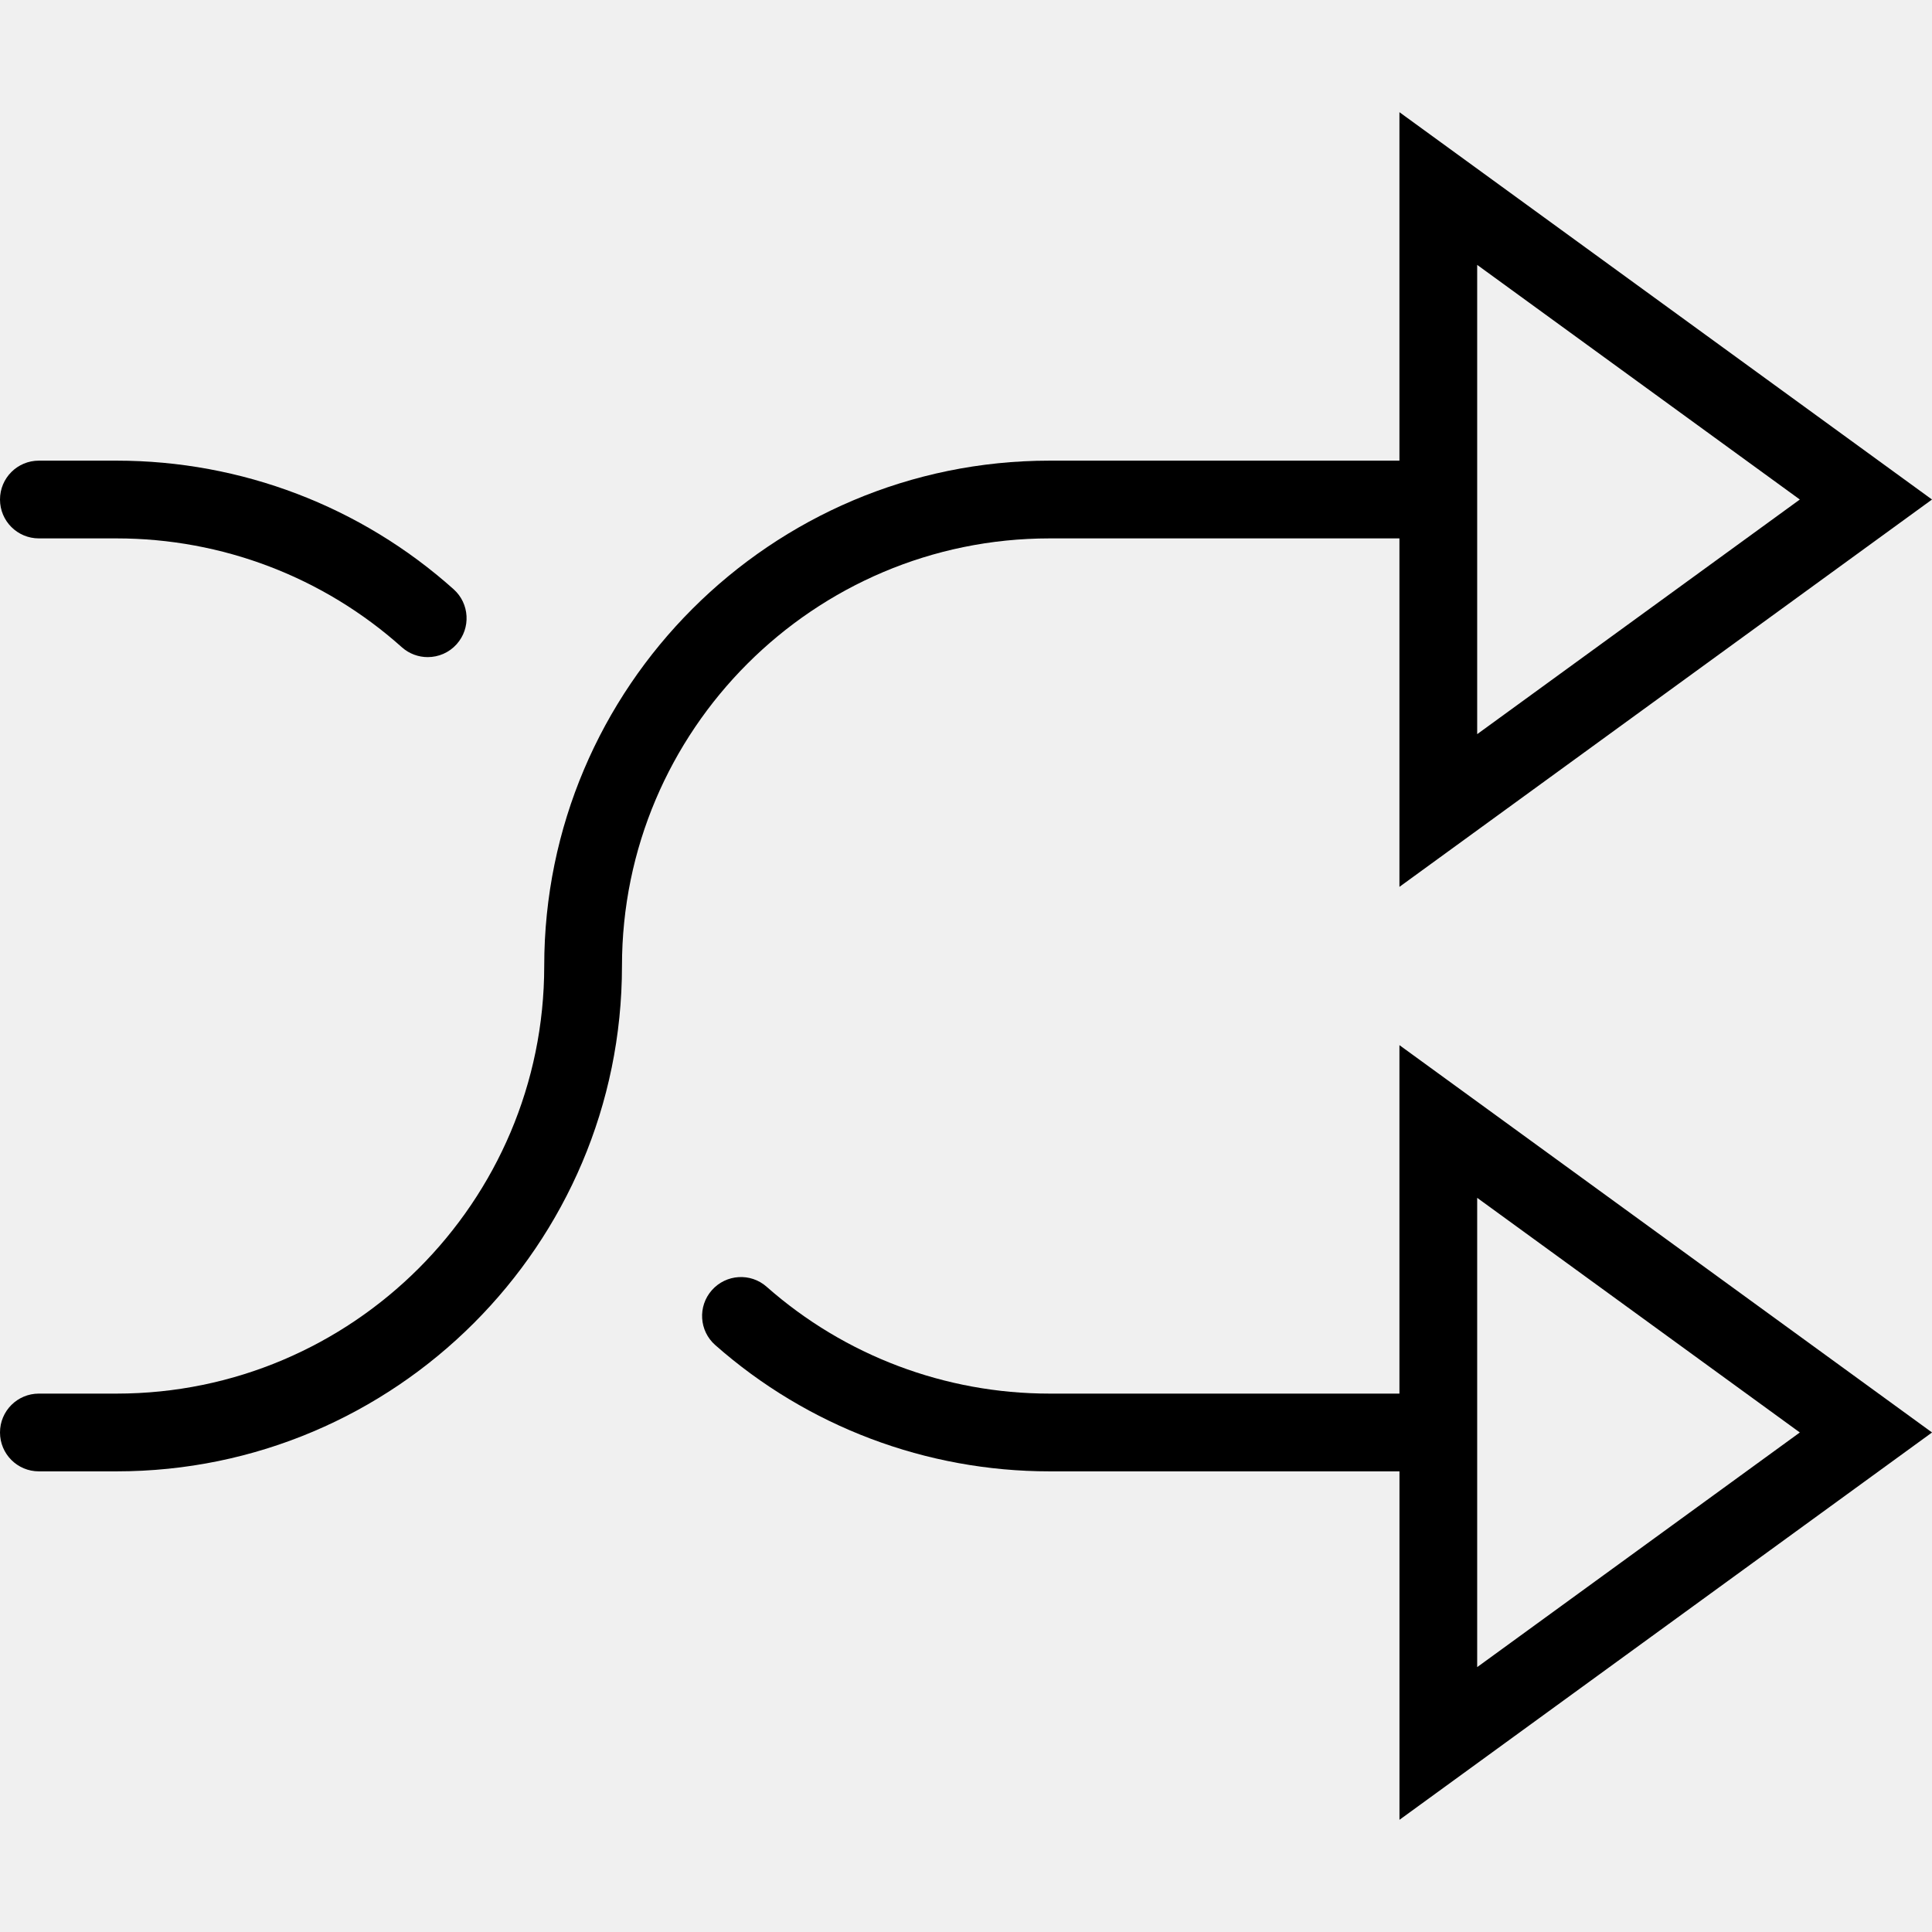
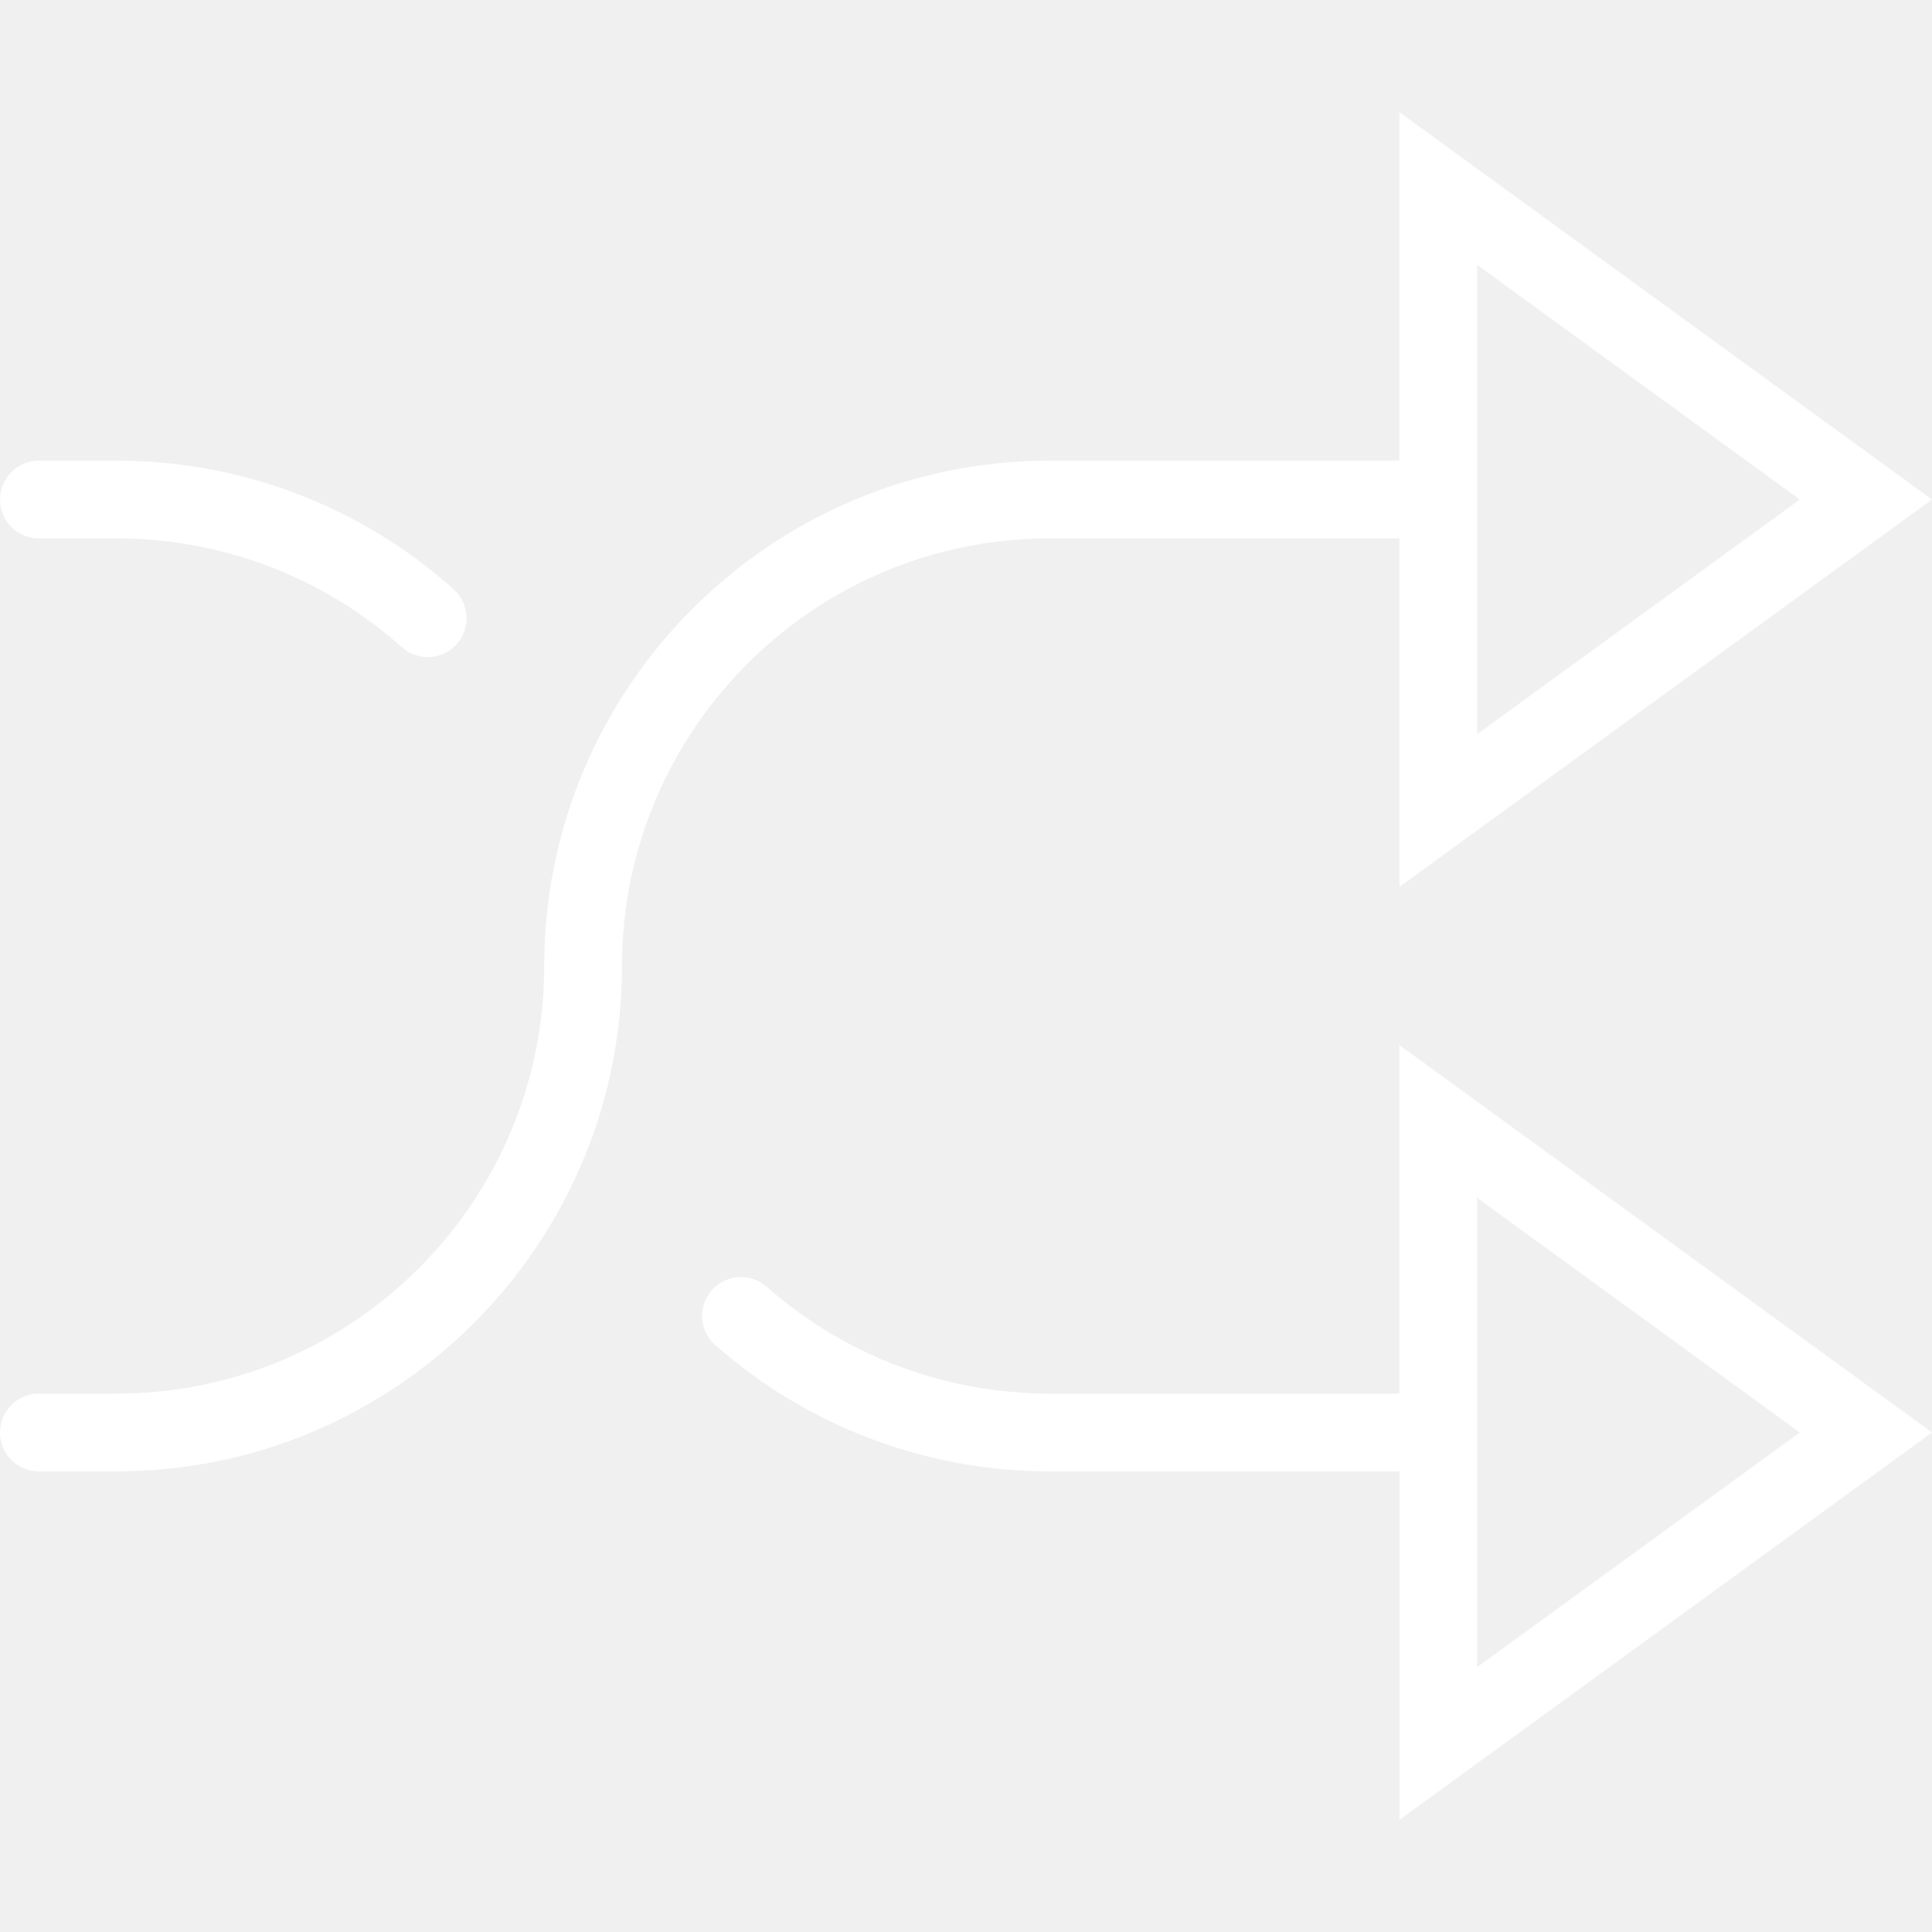
- <svg xmlns="http://www.w3.org/2000/svg" version="1.1" id="Capa_1" x="0px" y="0px" viewBox="0 0 49.7 49.7" style="enable-background:new 0 0 49.7 49.7;" xml:space="preserve">
+ <svg xmlns="http://www.w3.org/2000/svg" version="1.1" id="Capa_1" x="0px" y="0px" fill="#fff" viewBox="0 0 49.7 49.7" style="enable-background:new 0 0 49.7 49.7;" xml:space="preserve">
  <g>
    <path d="M27,13.85h9v8.964l13.7-9.964L36,2.886v8.964h-9c-7.168,0-13,5.832-13,13c0,6.065-4.935,11-11,11H1c-0.553,0-1,0.447-1,1   s0.447,1,1,1h2c7.168,0,13-5.832,13-13C16,18.785,20.935,13.85,27,13.85z M38,6.814l8.3,6.036L38,18.886V6.814z" />
    <path d="M1,13.85h2c2.713,0,5.318,0.994,7.336,2.799c0.191,0.171,0.43,0.255,0.667,0.255c0.274,0,0.548-0.112,0.745-0.333   c0.368-0.412,0.333-1.044-0.078-1.412C9.285,13.025,6.206,11.85,3,11.85H1c-0.553,0-1,0.447-1,1S0.447,13.85,1,13.85z" />
    <path d="M36,35.85h-9c-2.685,0-5.27-0.976-7.278-2.748c-0.411-0.365-1.044-0.327-1.411,0.089c-0.365,0.414-0.326,1.046,0.089,1.411   c2.374,2.095,5.429,3.248,8.601,3.248h9v8.964l13.7-9.964L36,26.886V35.85z M38,30.814l8.3,6.036L38,42.886V30.814z" />
  </g>
  <g>
</g>
  <g>
</g>
  <g>
</g>
  <g>
</g>
  <g>
</g>
  <g>
</g>
  <g>
</g>
  <g>
</g>
  <g>
</g>
  <g>
</g>
  <g>
</g>
  <g>
</g>
  <g>
</g>
  <g>
</g>
  <g>
</g>
</svg>
